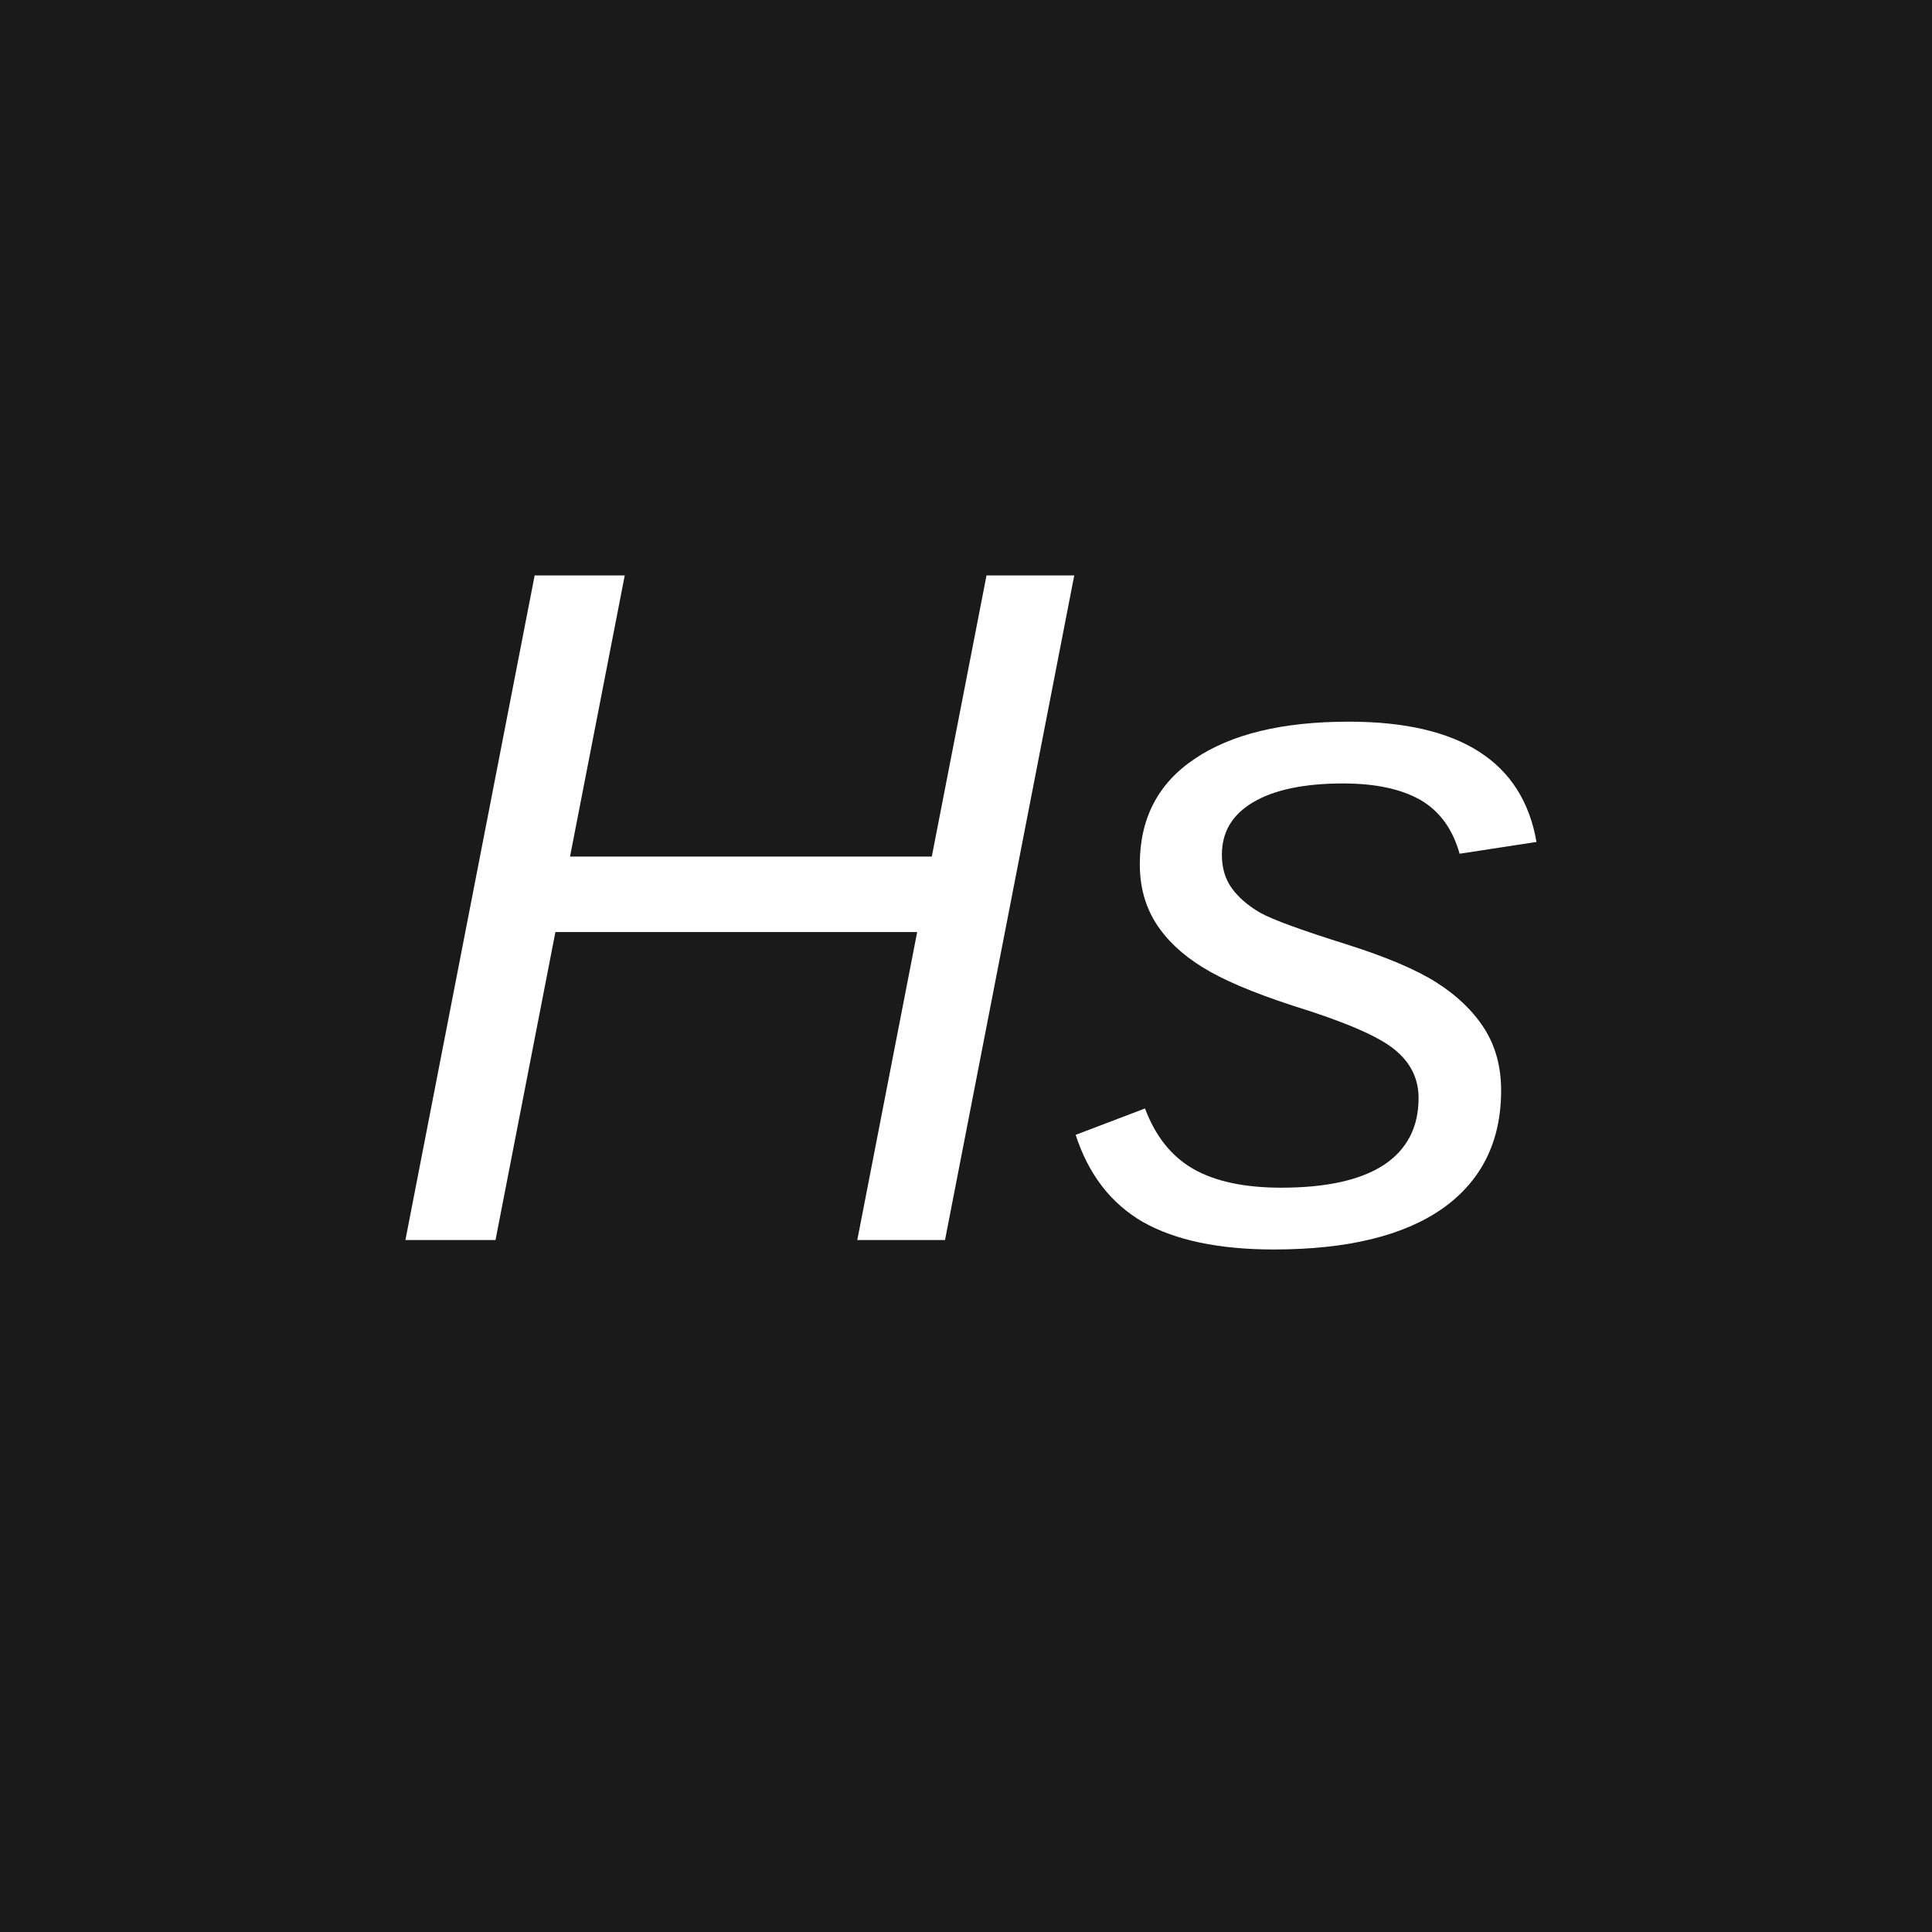
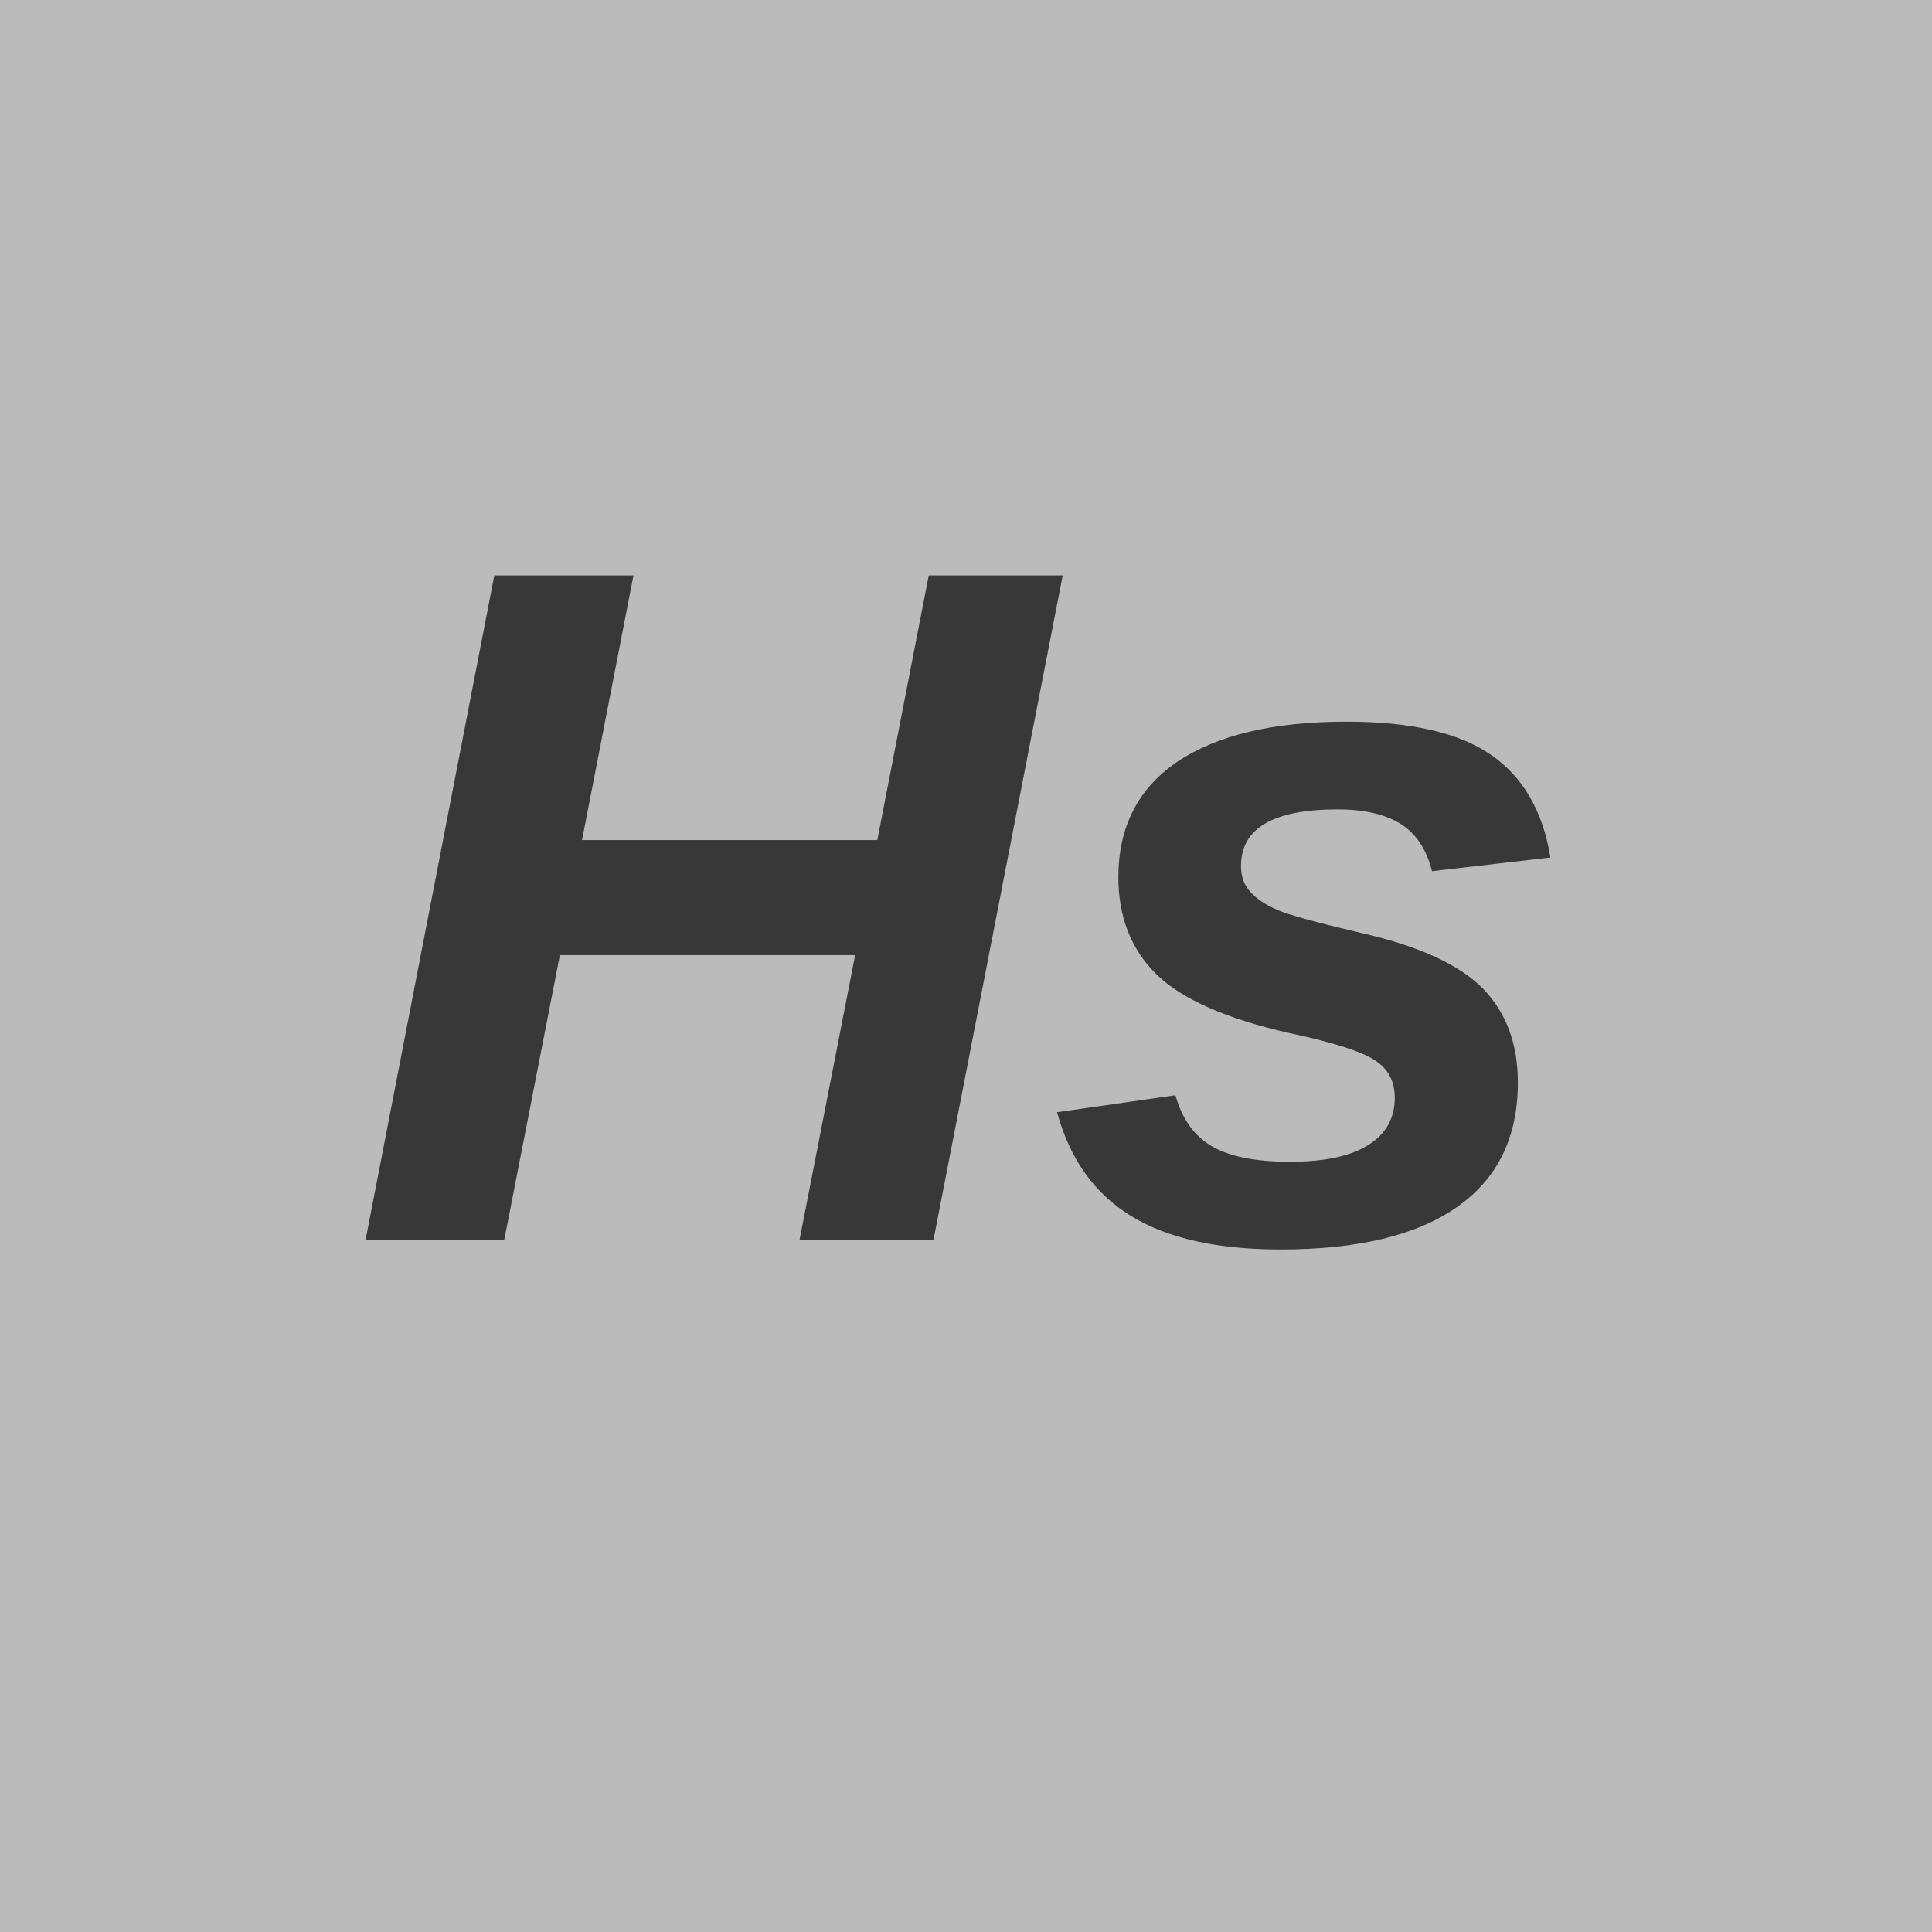
<svg xmlns="http://www.w3.org/2000/svg" width="64" height="64">
-   <rect width="100%" height="100%" fill="#1a1a1a" />
-   <text x="50%" y="50%" font-size="32" font-family="Arial, sans-serif" font-style="italic" fill="white" text-anchor="middle" dominant-baseline="middle">
+   <rect width="100%" height="100%" fill="#bbb" />
+   <text x="50%" y="50%" font-size="32" font-family="Arial, sans-serif" font-style="italic" opacity="0.7" fill="black" font-weight="bold" text-anchor="middle" dominant-baseline="middle">
    Hs
  </text>
</svg>
